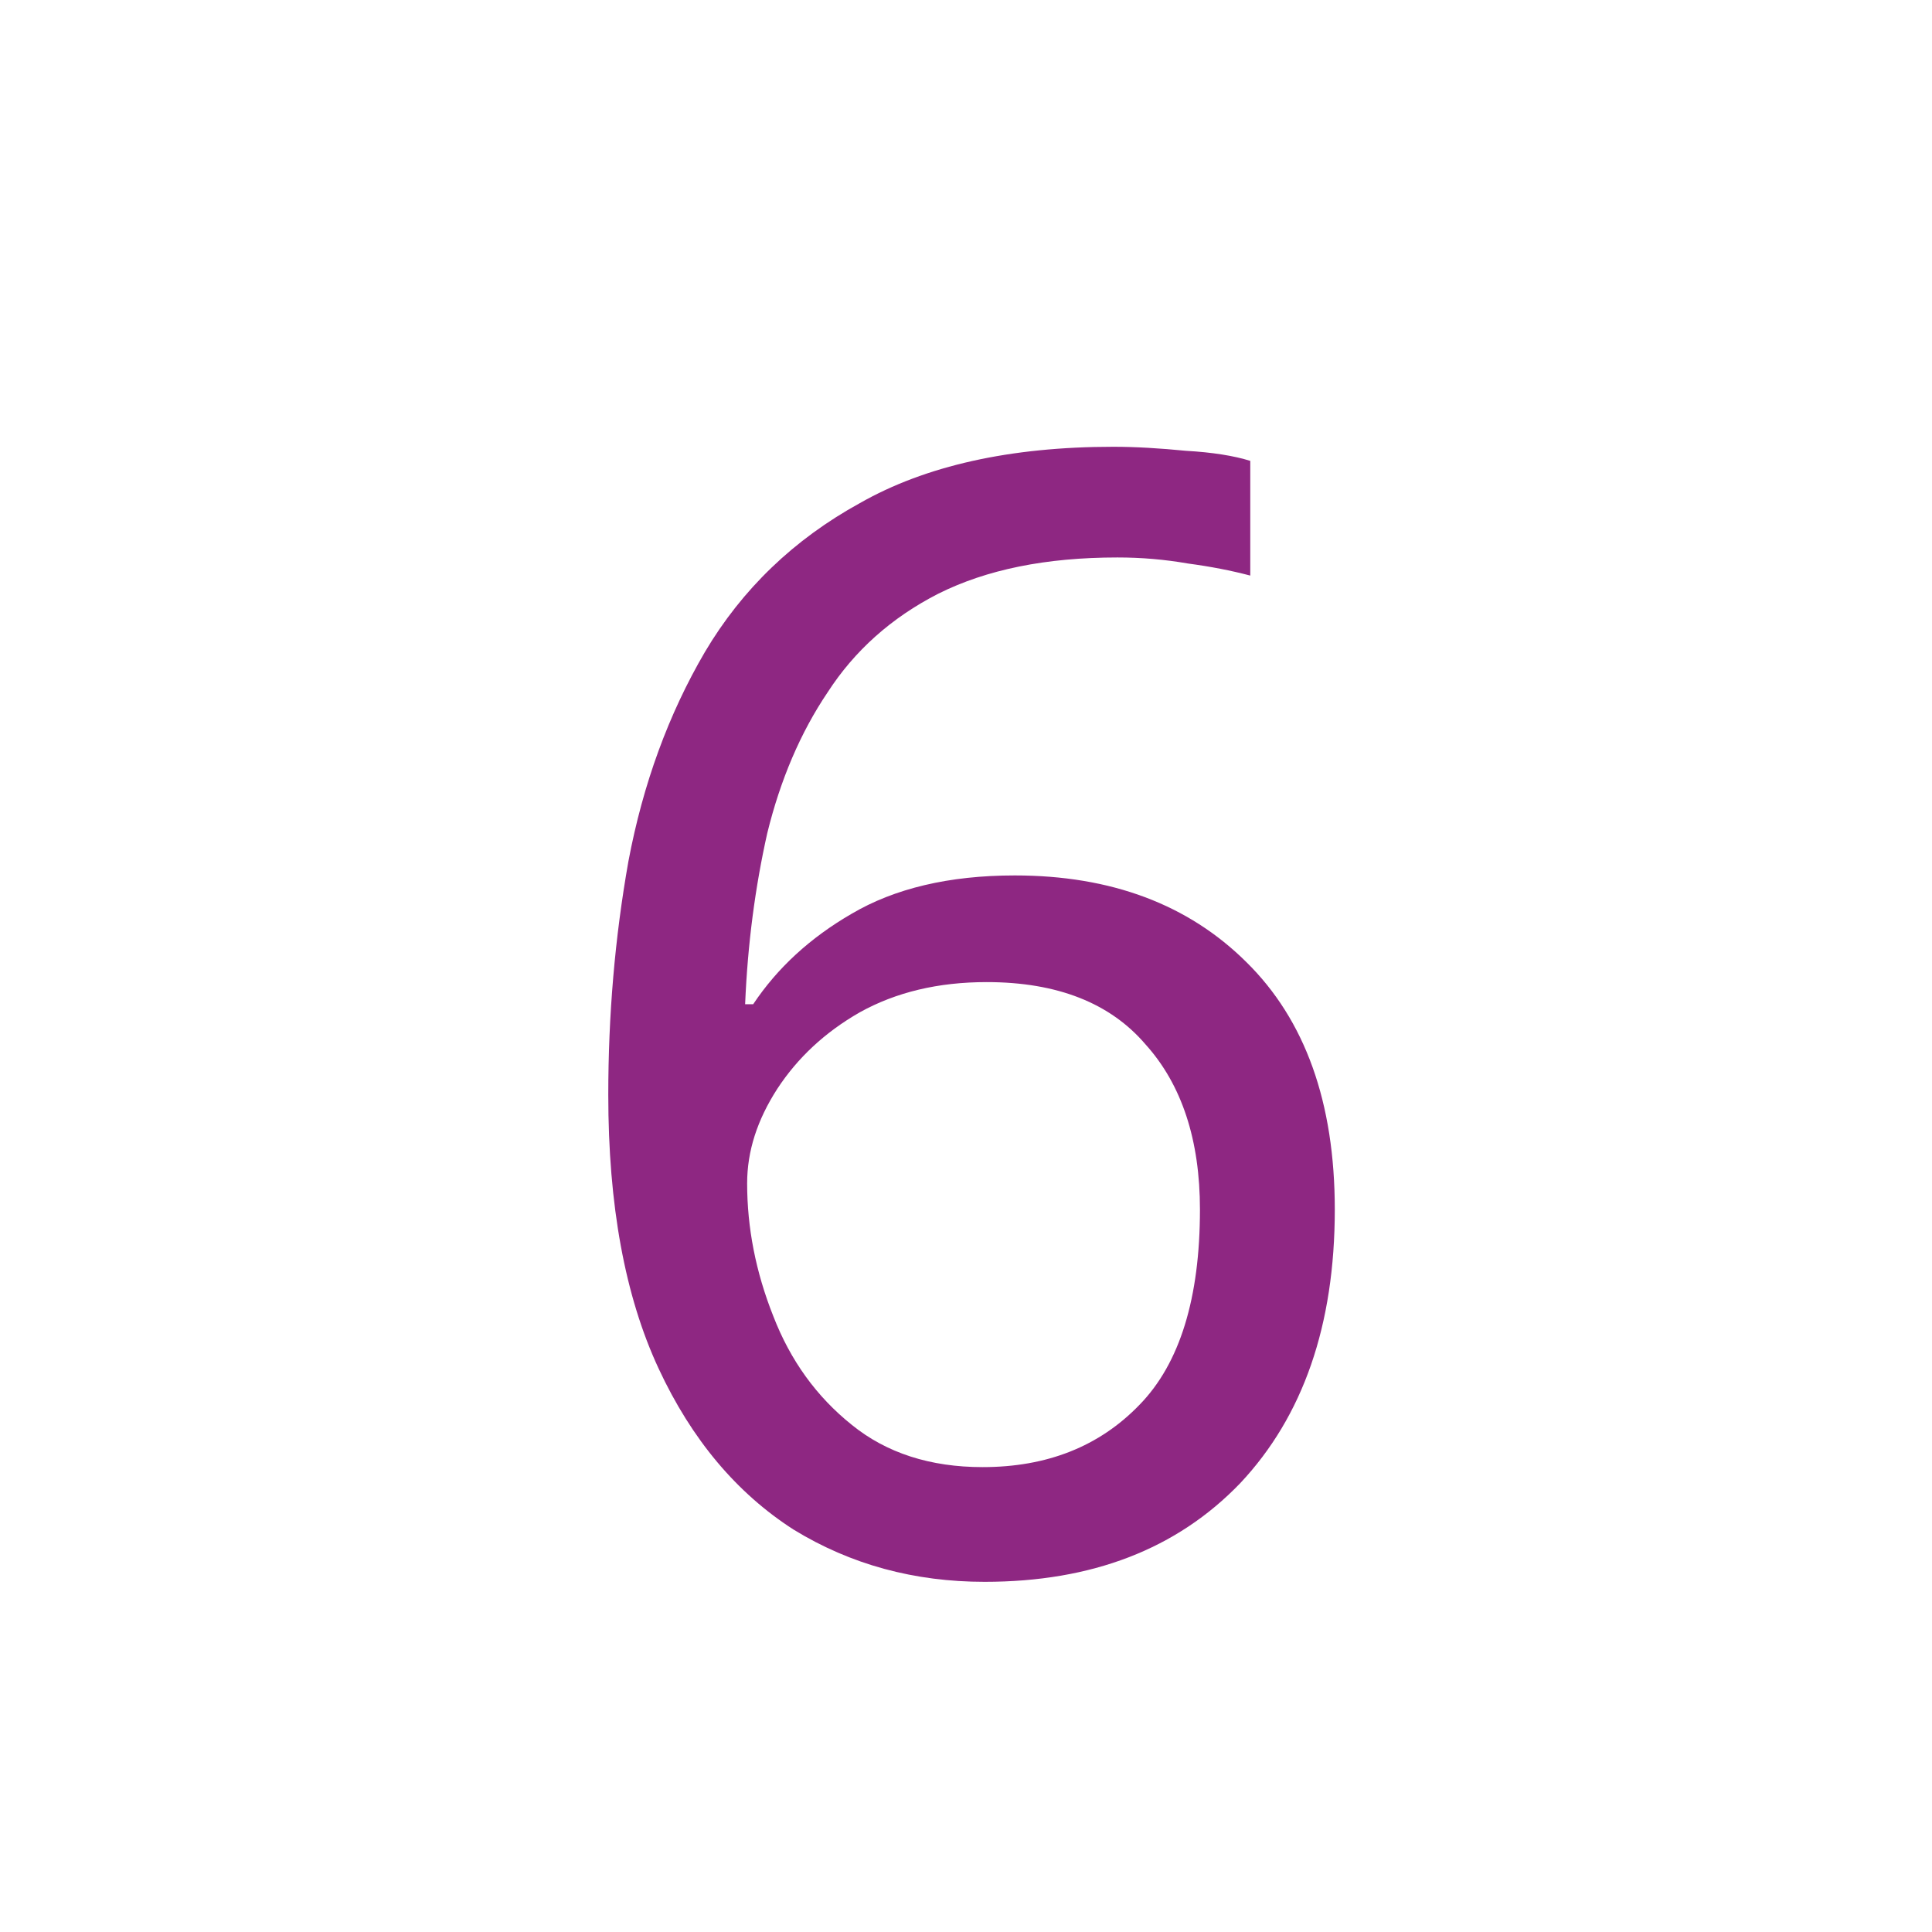
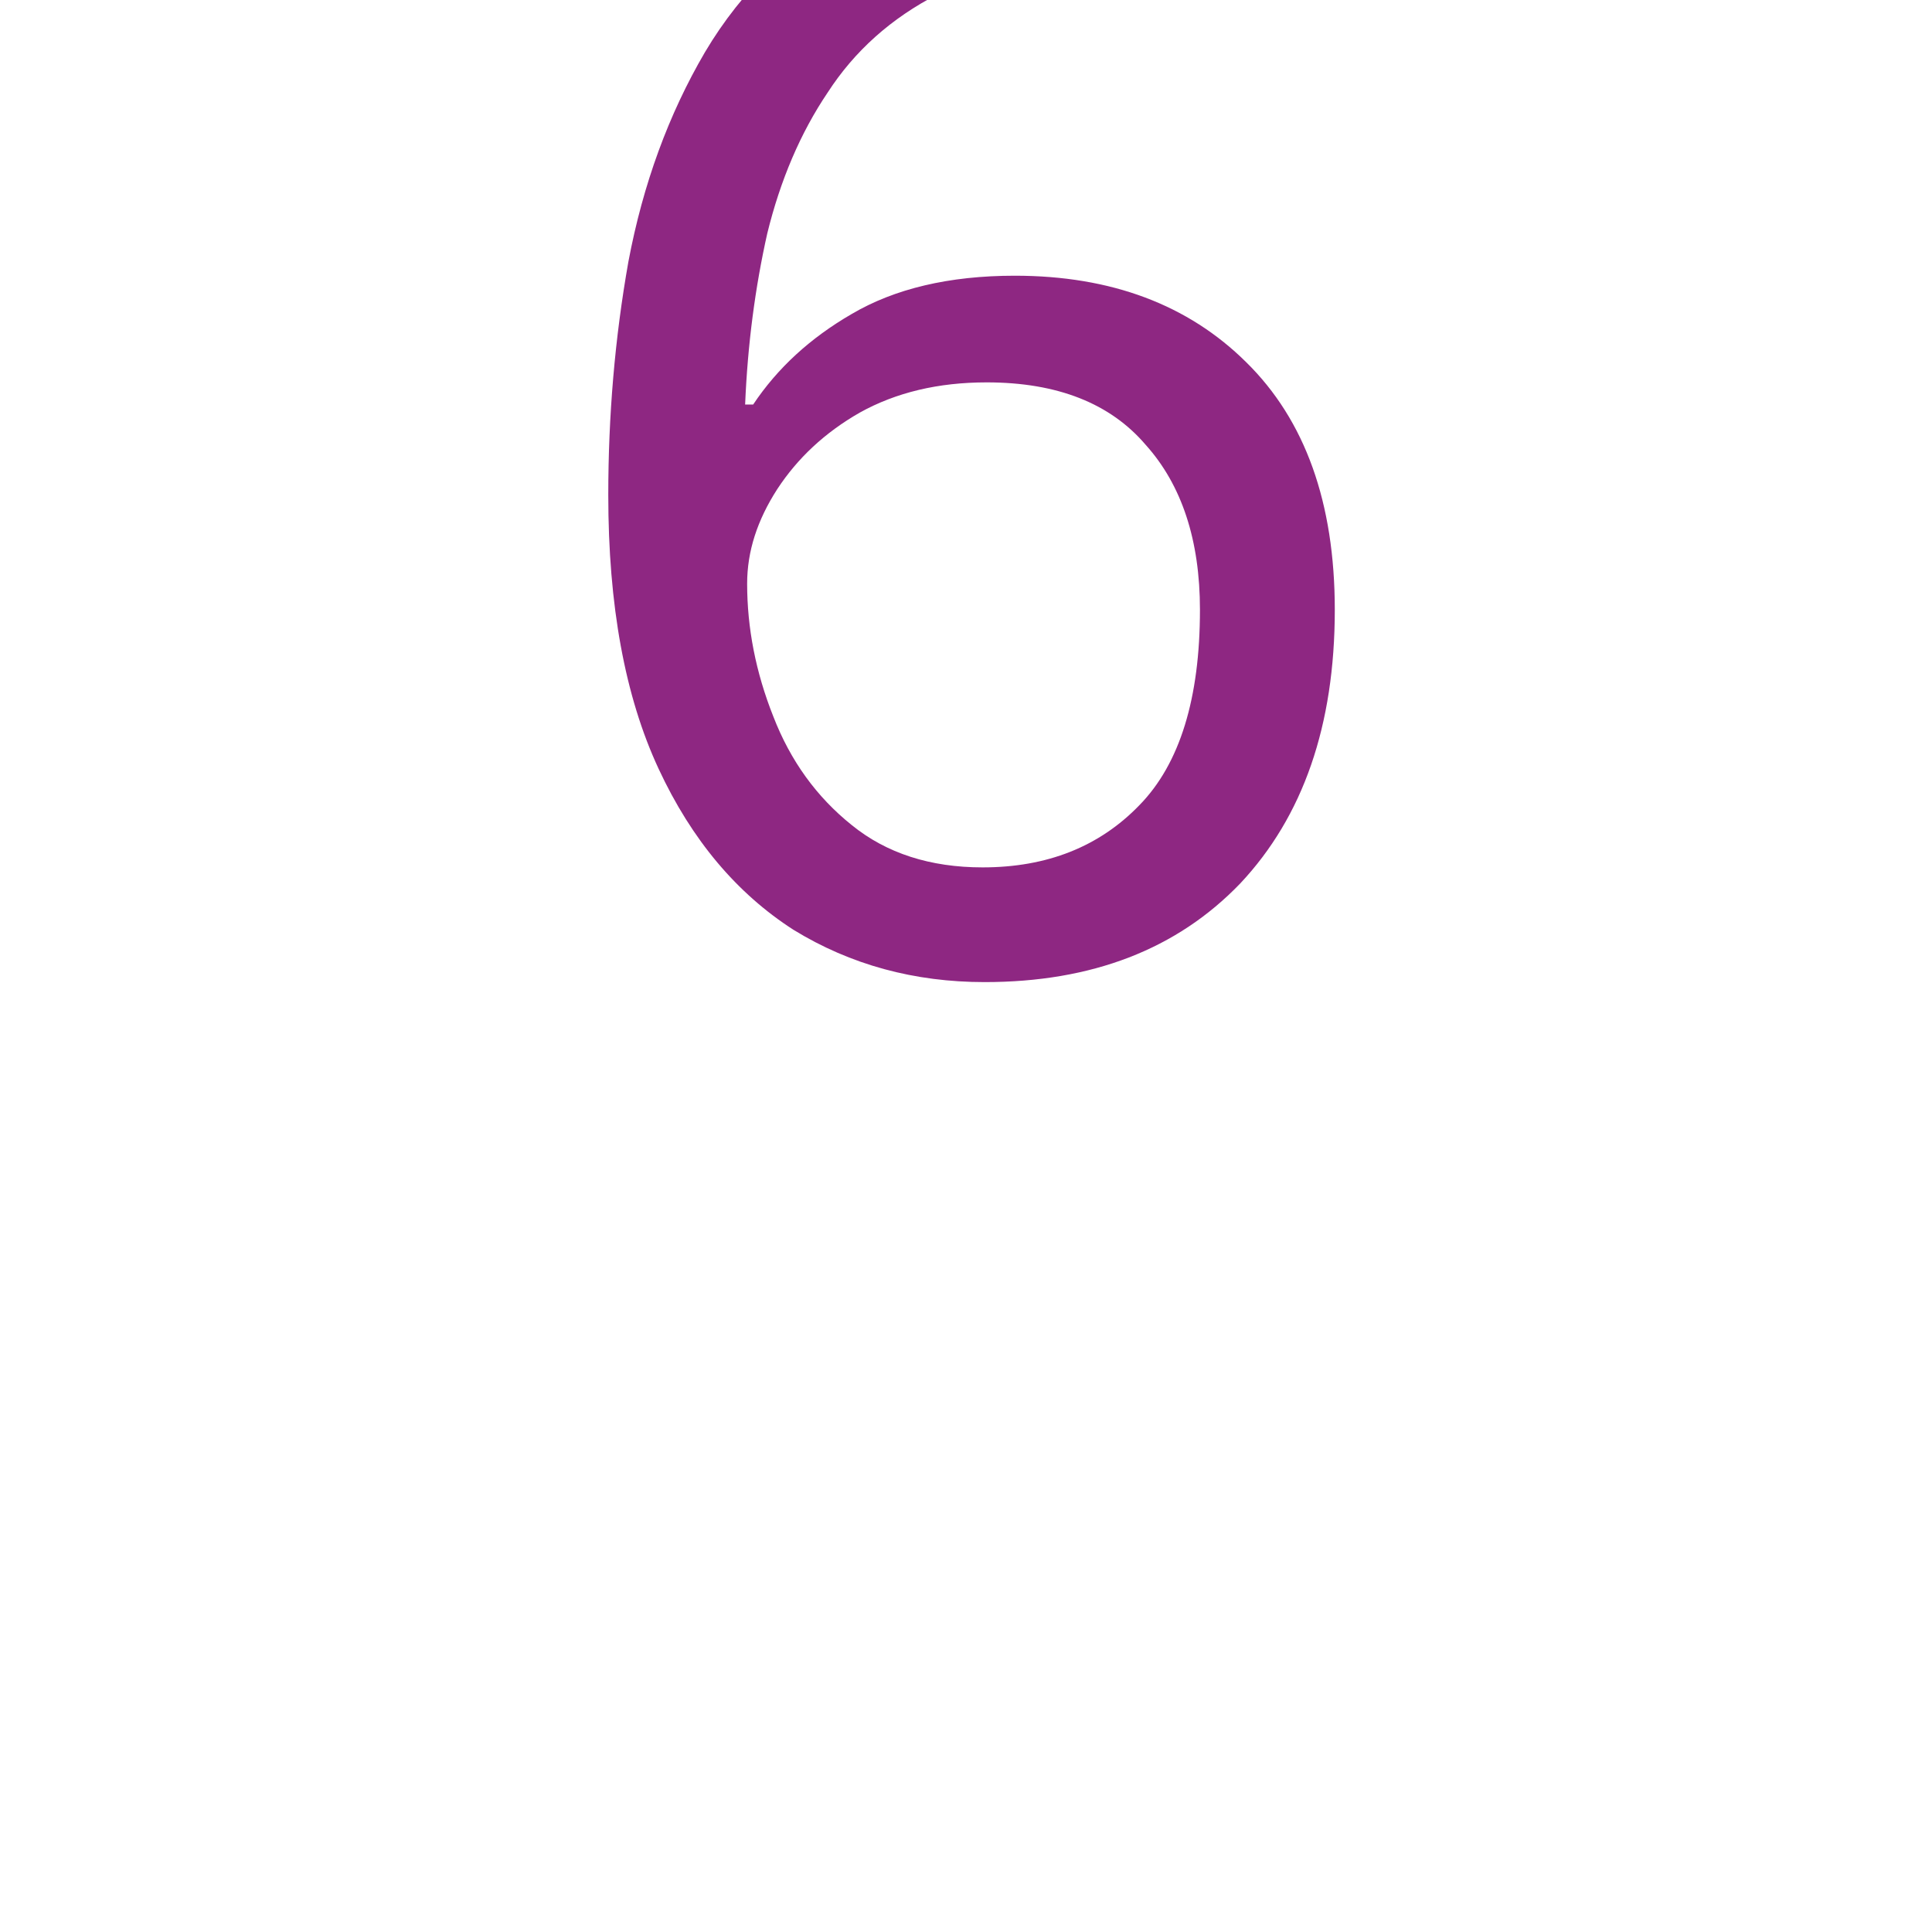
<svg xmlns="http://www.w3.org/2000/svg" xmlns:ns1="http://krita.org/namespaces/svg/krita" viewBox="0 0 15 15">
  <defs />
-   <text fill="#8e2782" id="shape0" ns1:useRichText="true" text-rendering="auto" ns1:textVersion="3" dominant-baseline="central" stroke-opacity="0" stroke="#000000" stroke-width="0" stroke-linecap="square" stroke-linejoin="bevel" letter-spacing="0" text-anchor="middle" word-spacing="0" style="text-align: center;font-family: Kristen ITC;">
+   <text fill="#8e2782" id="shape0" ns1:useRichText="true" text-rendering="auto" ns1:textVersion="3" dy=".33em" stroke-opacity="0" stroke="#000000" stroke-width="0" stroke-linecap="square" stroke-linejoin="bevel" letter-spacing="0" text-anchor="middle" word-spacing="0" style="text-align: center;font-family: Kristen ITC;">
    <tspan x="50%" y="50%">6</tspan>
  </text>
</svg>
